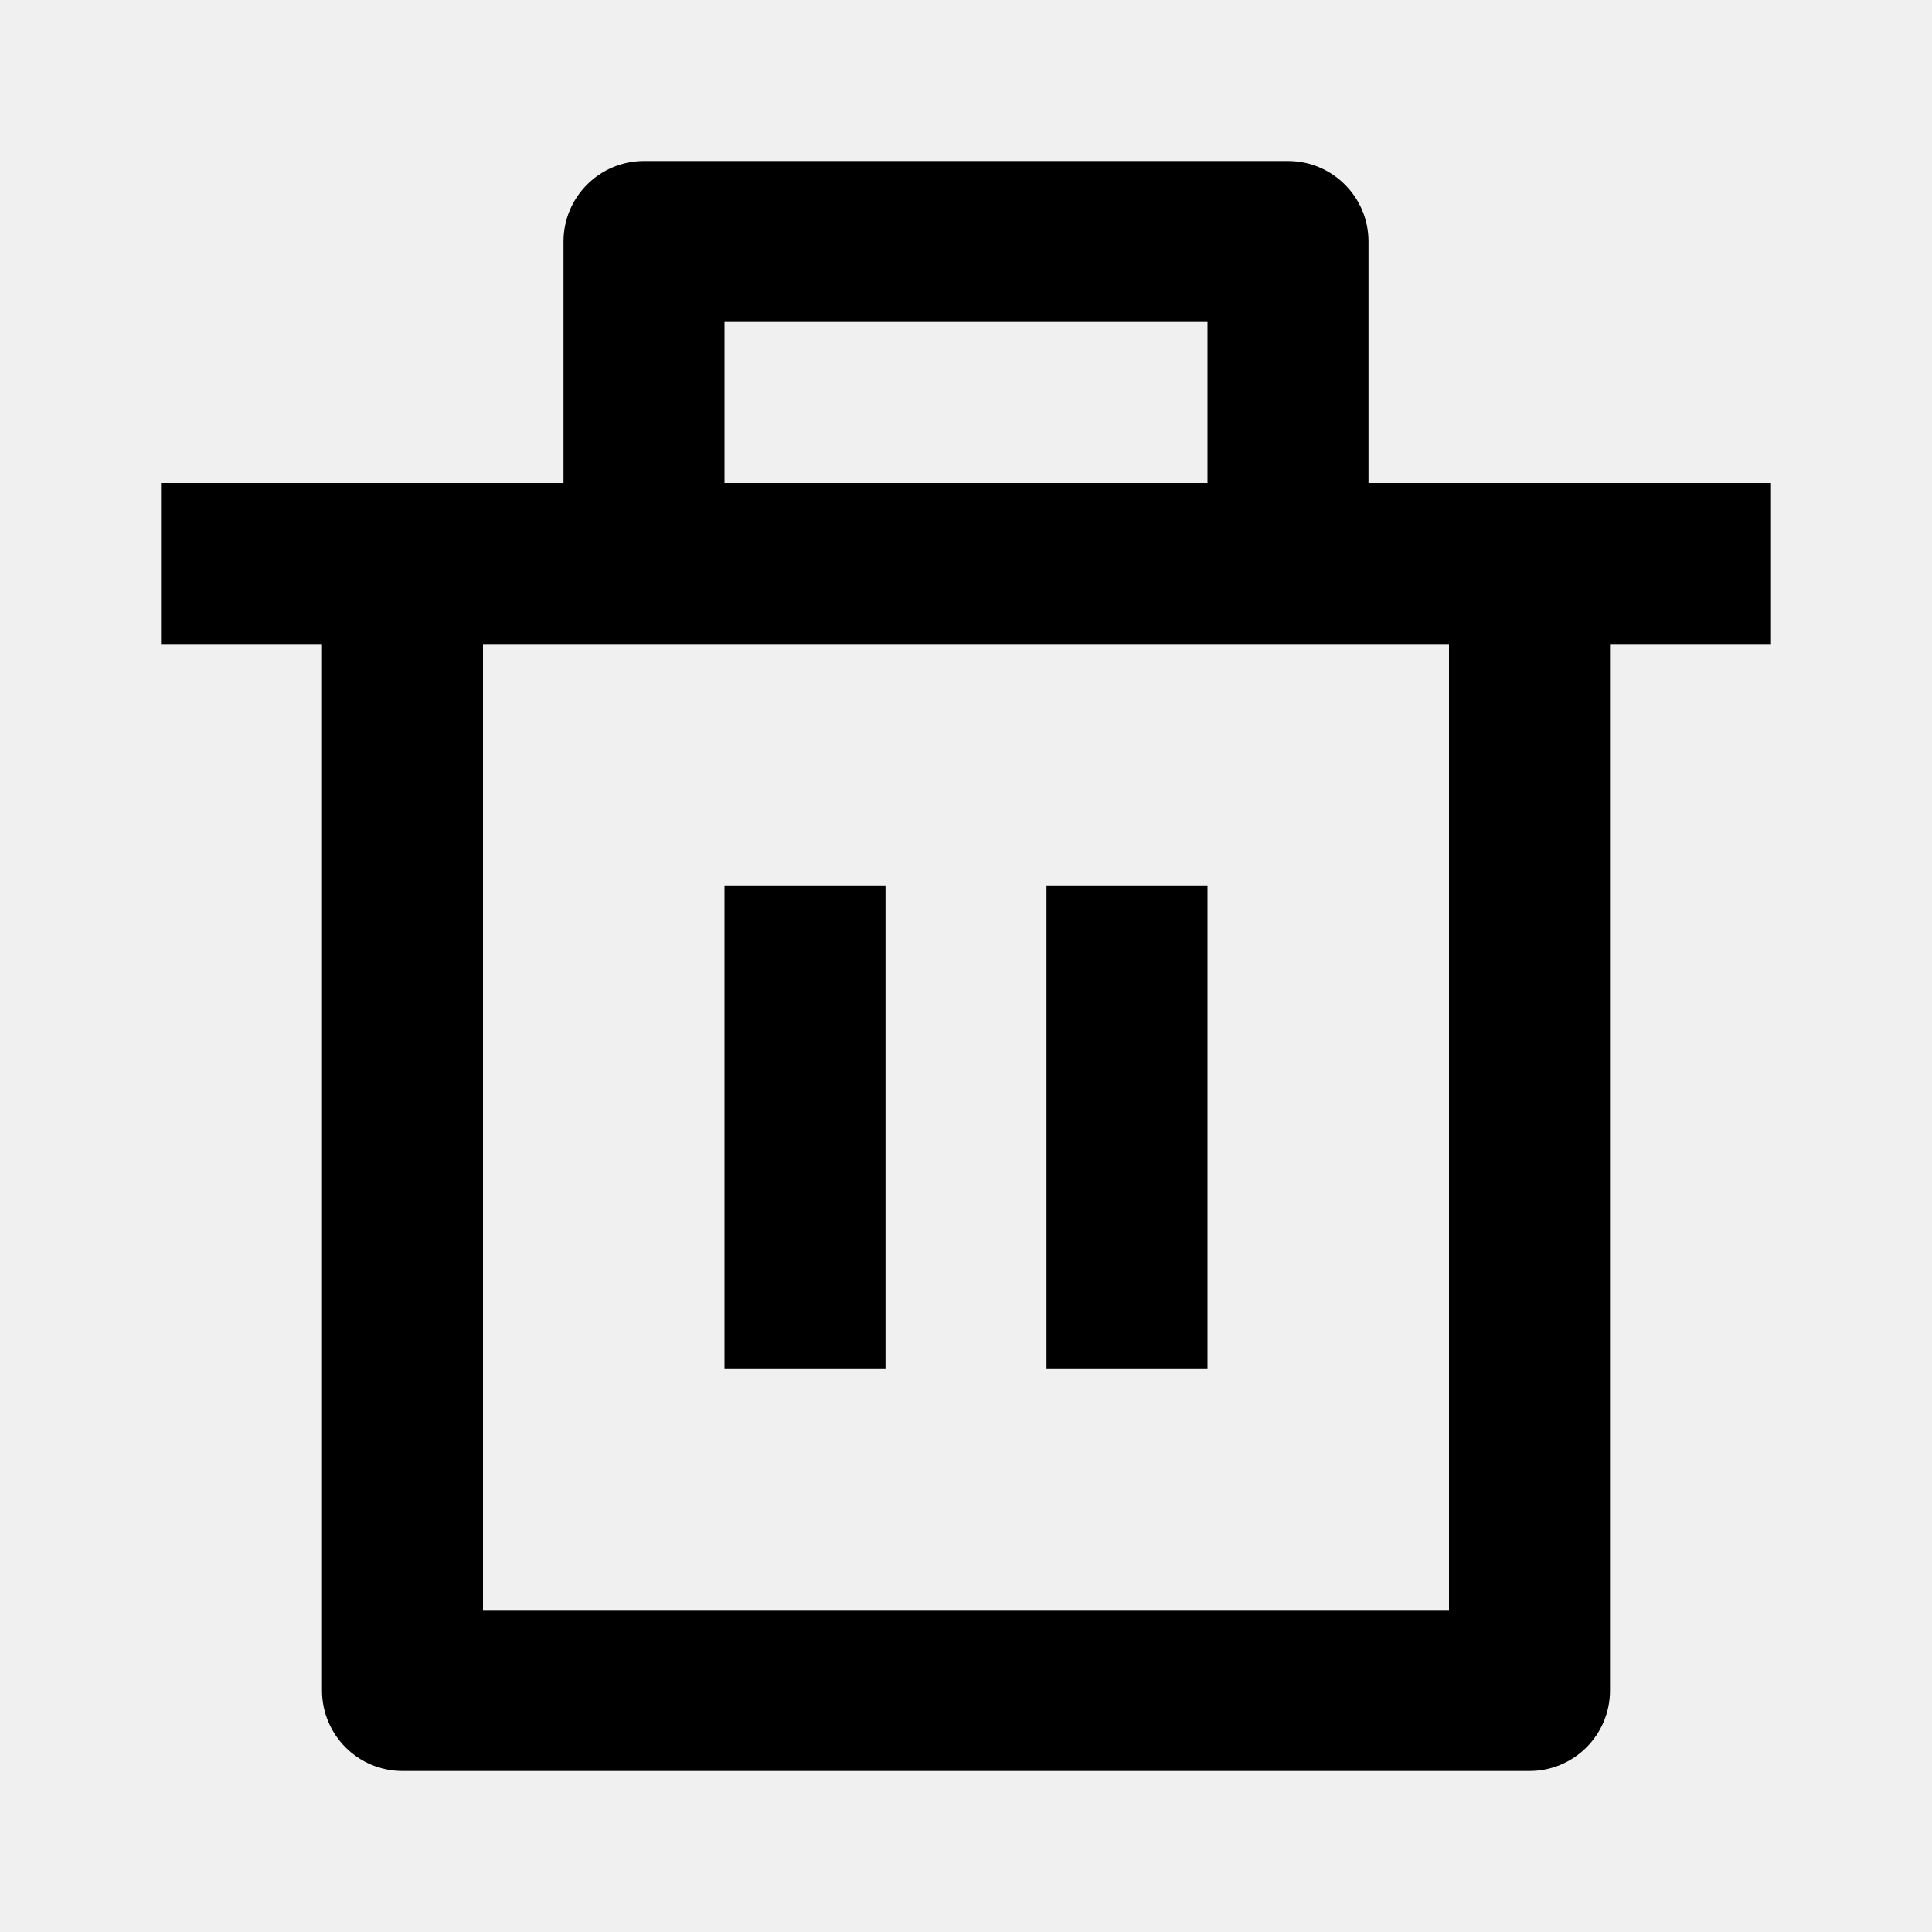
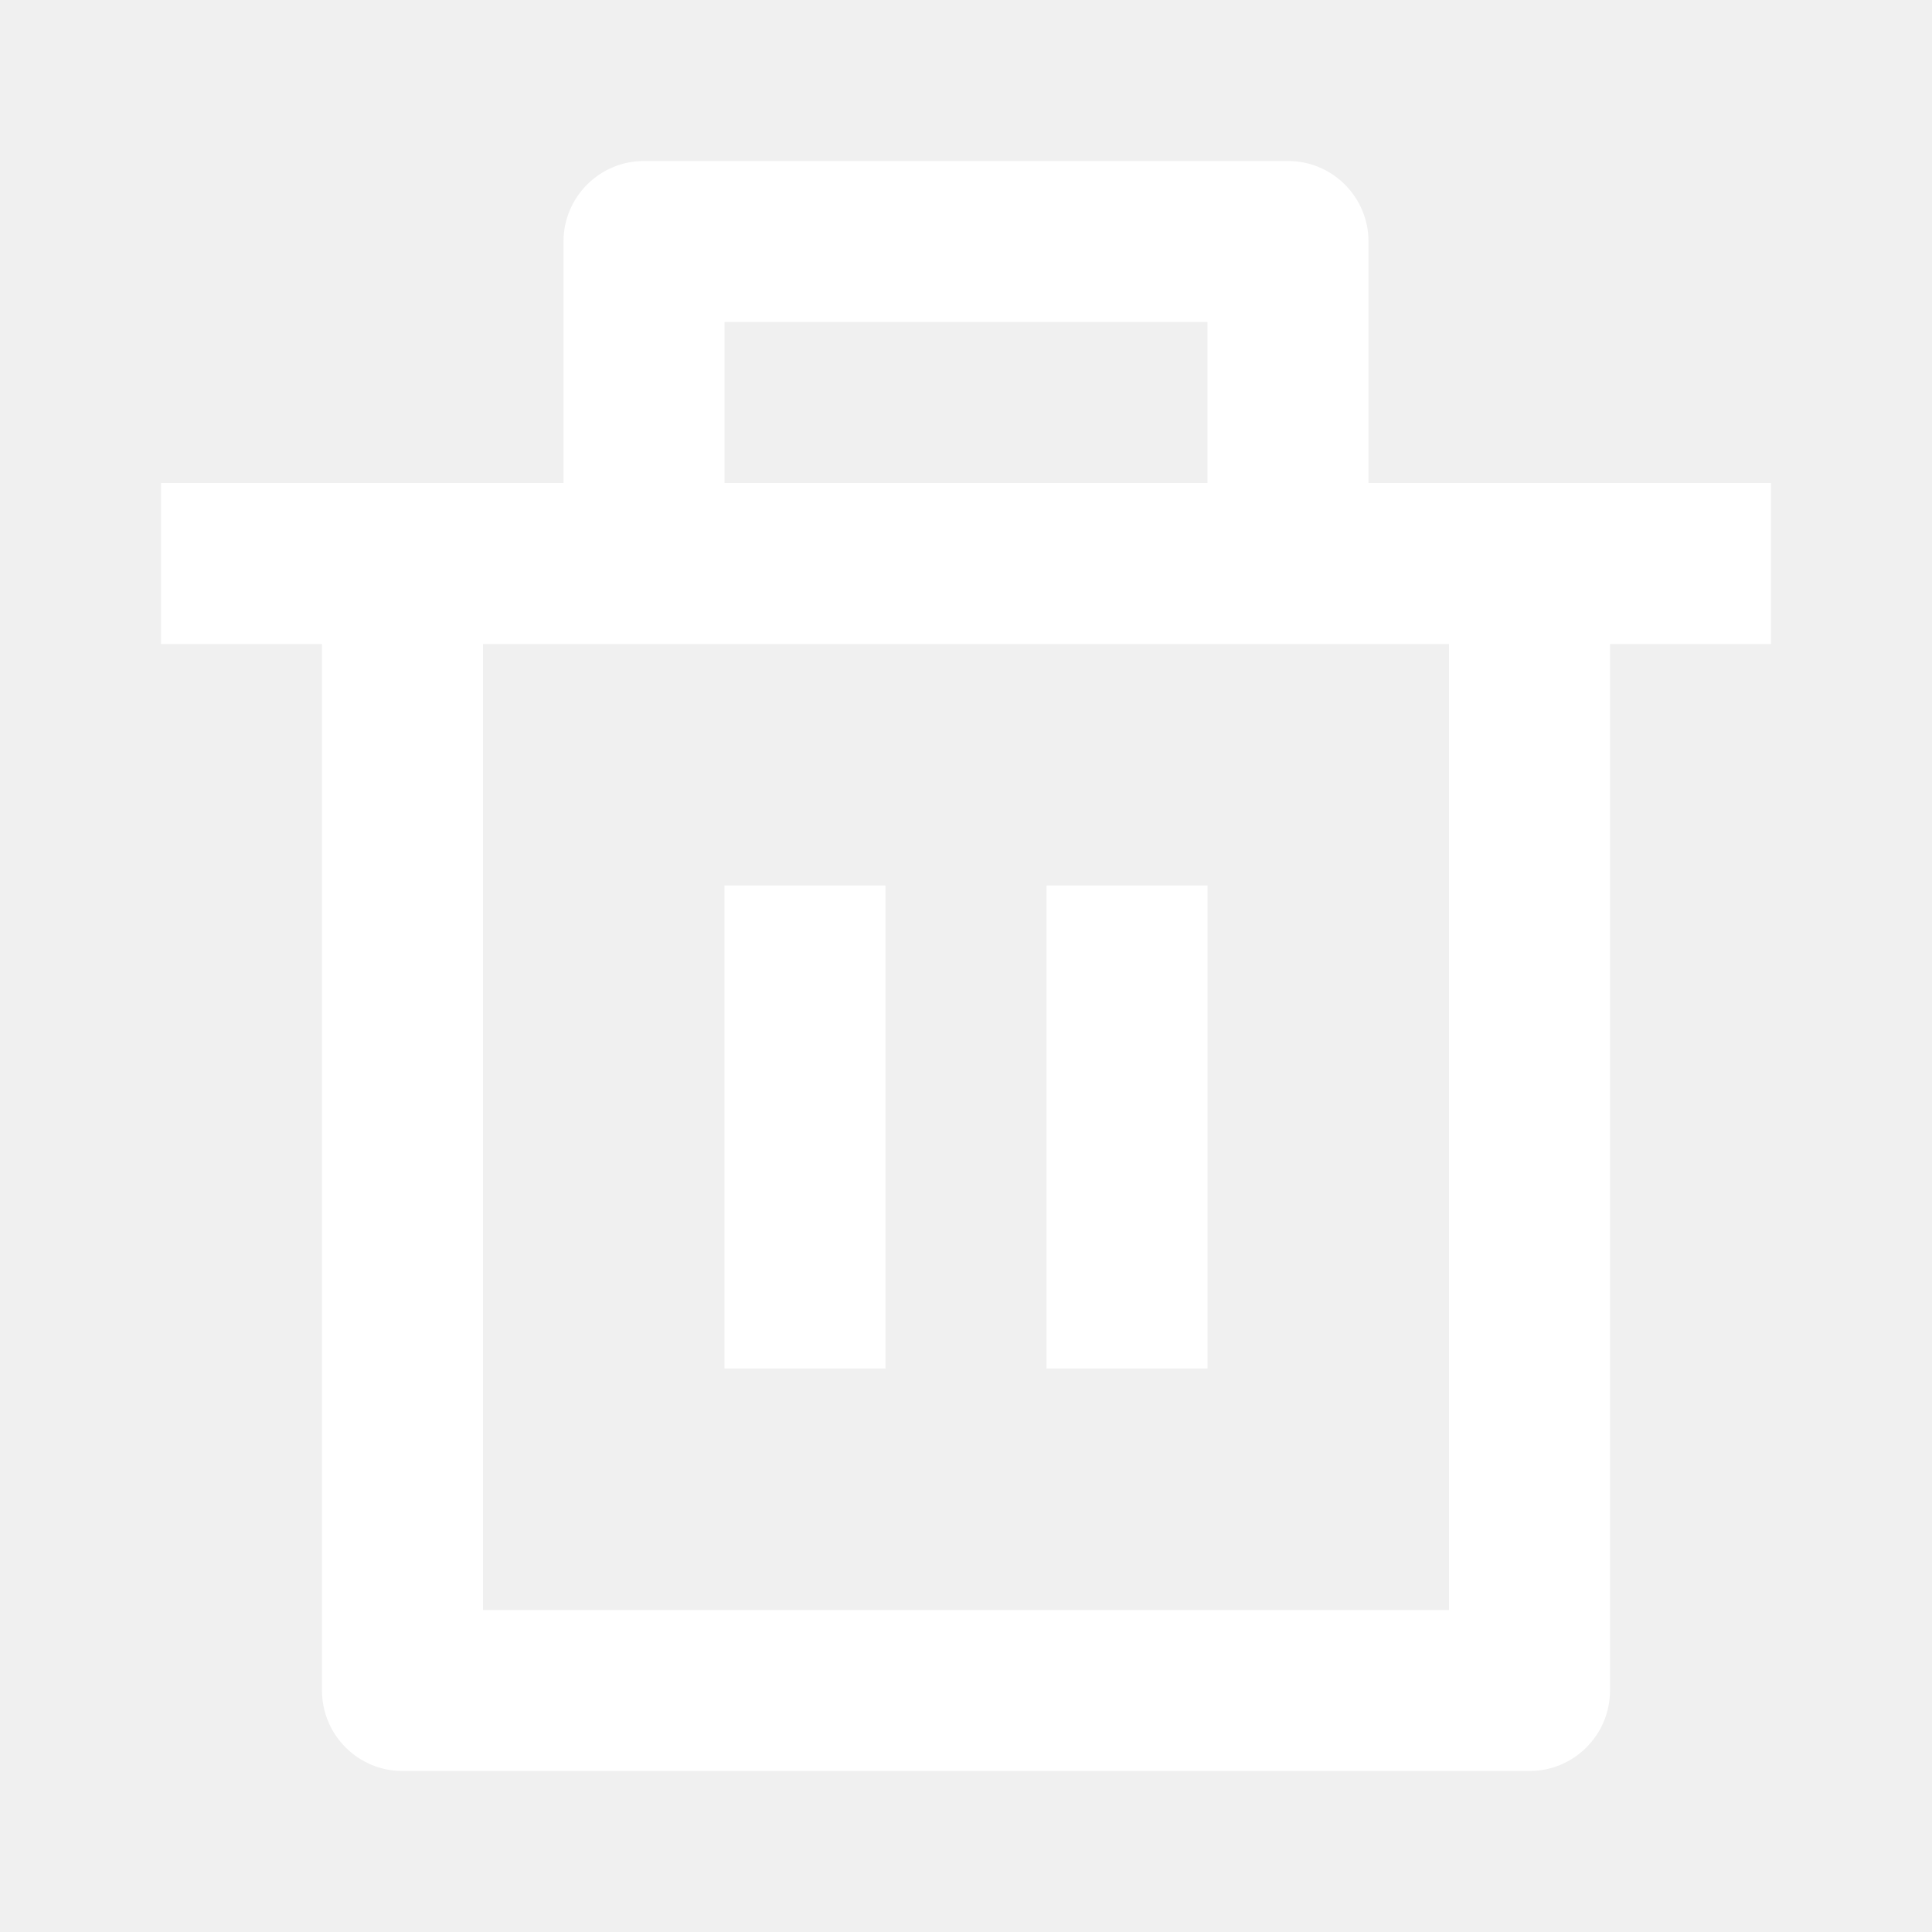
- <svg xmlns="http://www.w3.org/2000/svg" viewBox="0 0 24 24" fill="currentColor">
+ <svg xmlns="http://www.w3.org/2000/svg" viewBox="0 0 24 24" fill="white">
  <path d="M17 6H22V8H20V21C20 21.552 19.552 22 19 22H5C4.448 22 4 21.552 4 21V8H2V6H7V3C7 2.448 7.448 2 8 2H16C16.552 2 17 2.448 17 3V6ZM18 8H6V20H18V8ZM9 11H11V17H9V11ZM13 11H15V17H13V11ZM9 4V6H15V4H9Z" />
</svg>
